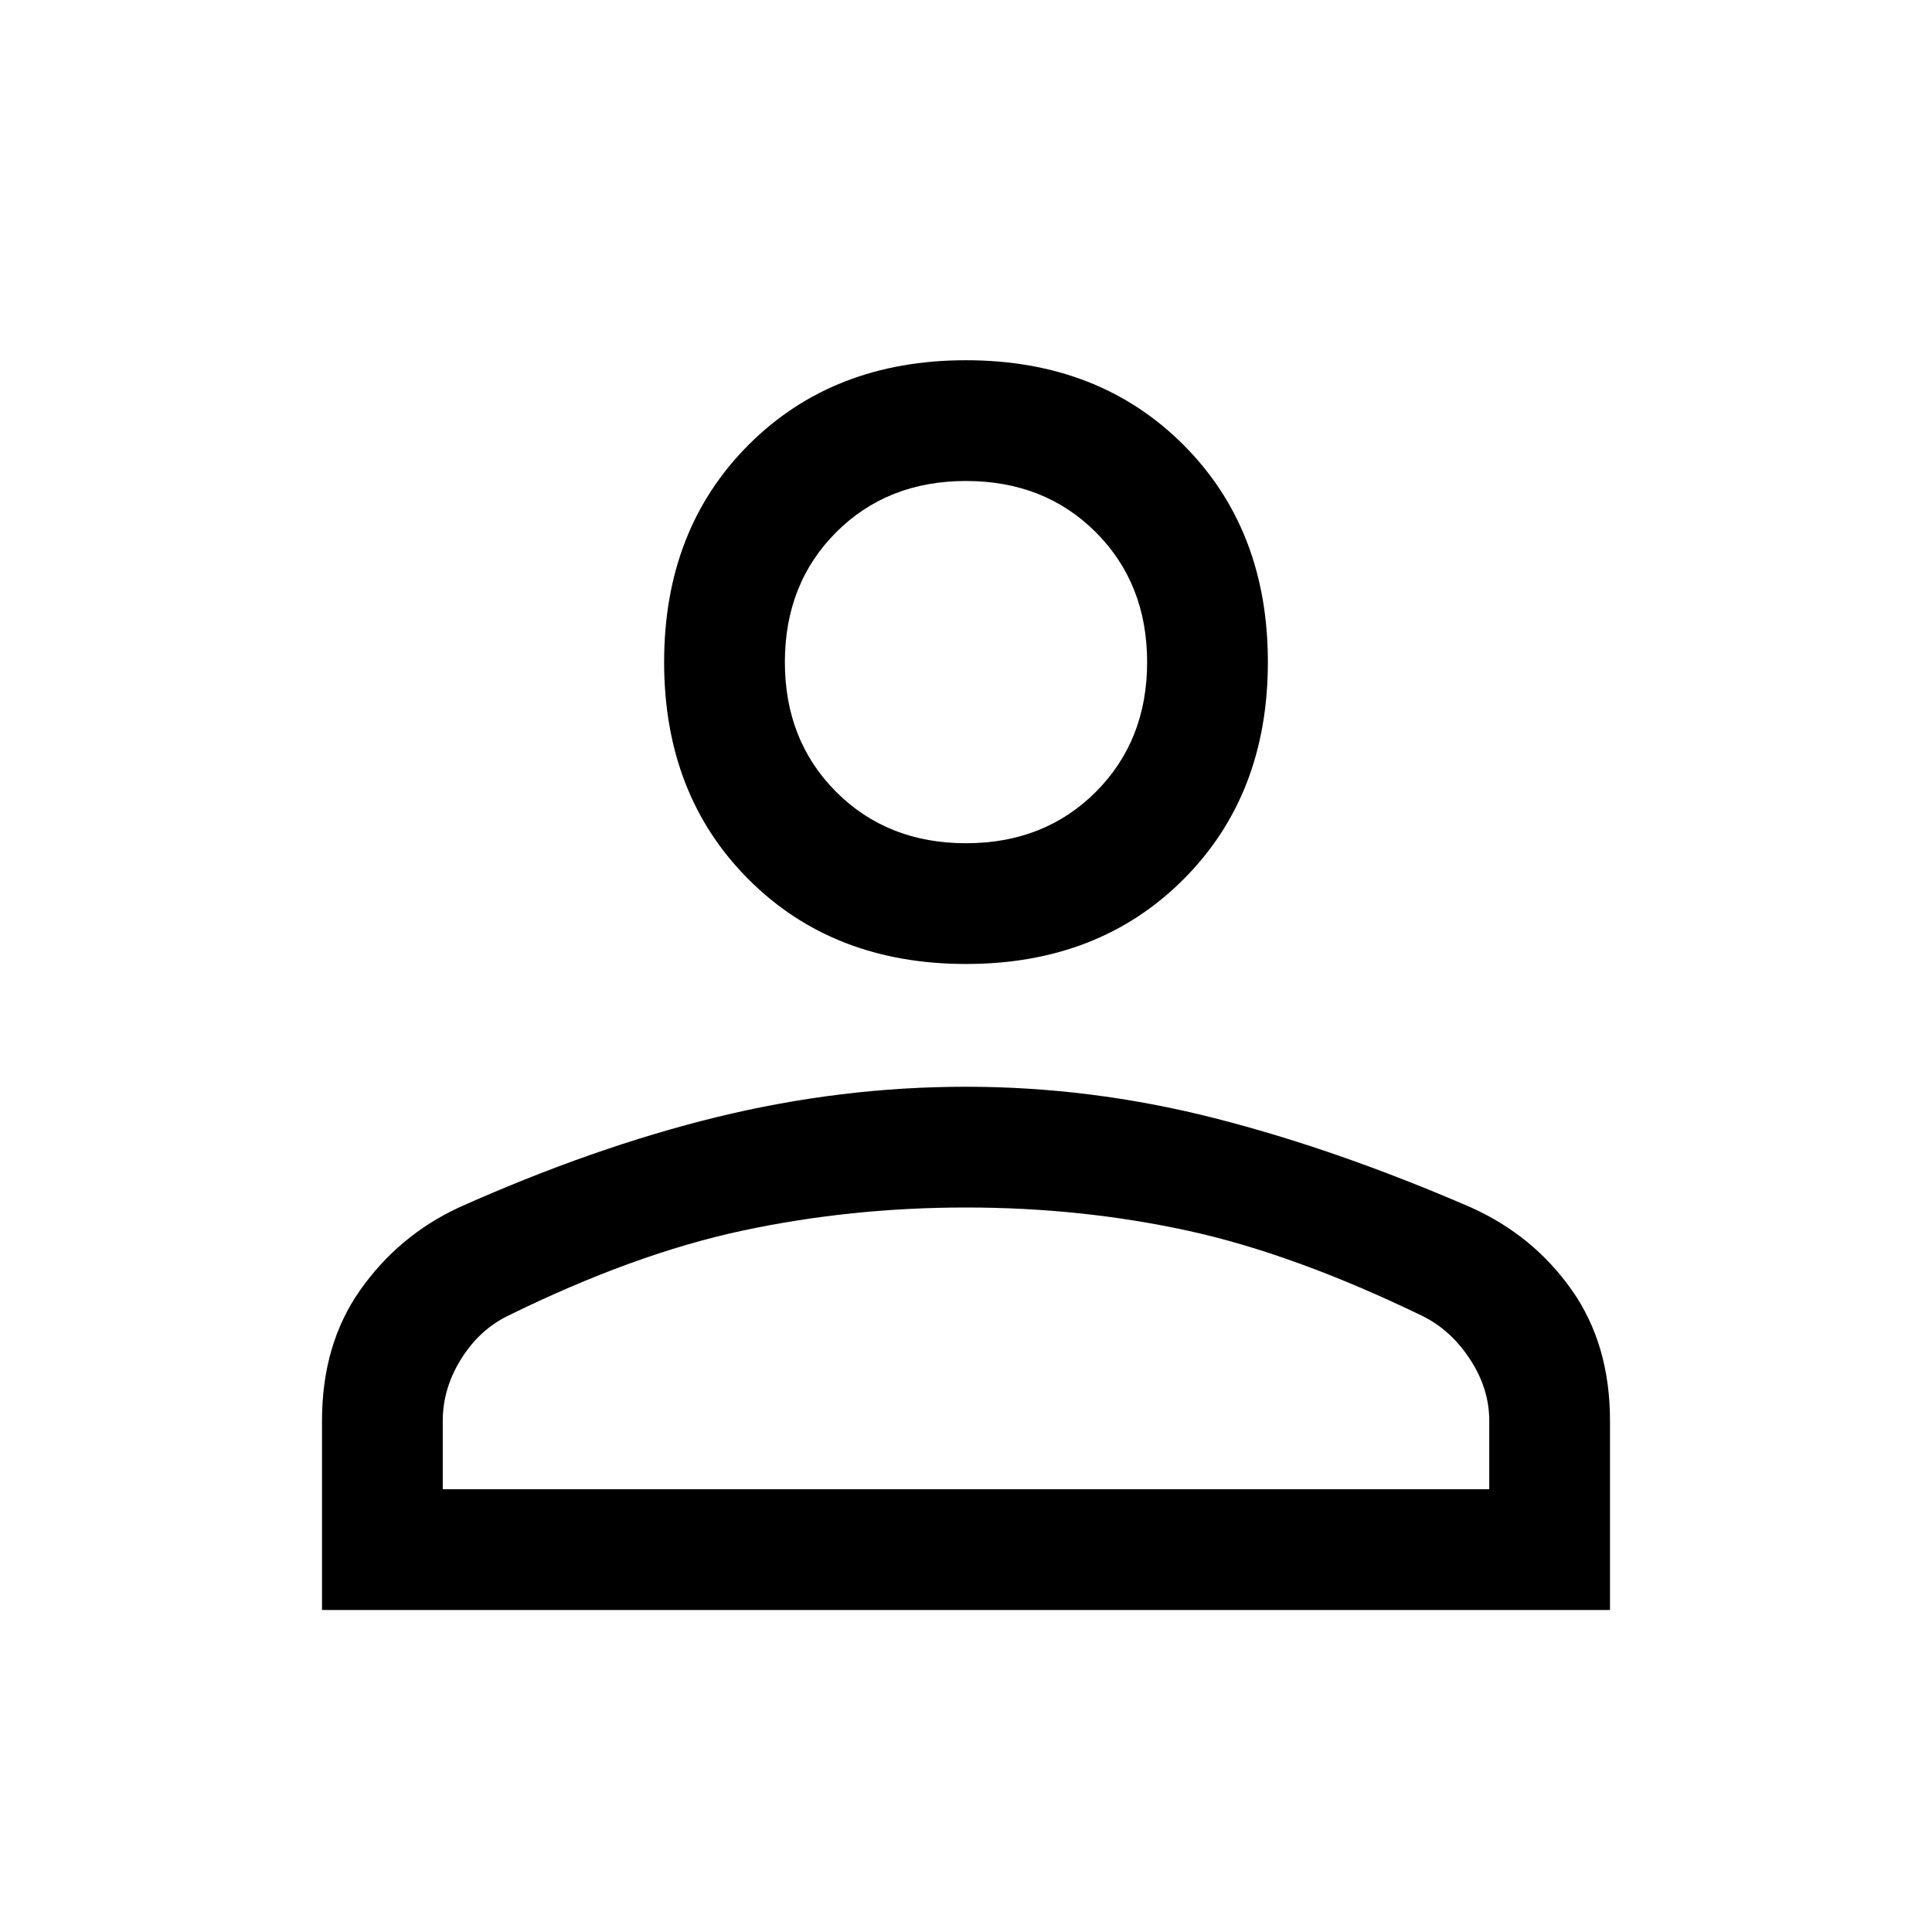
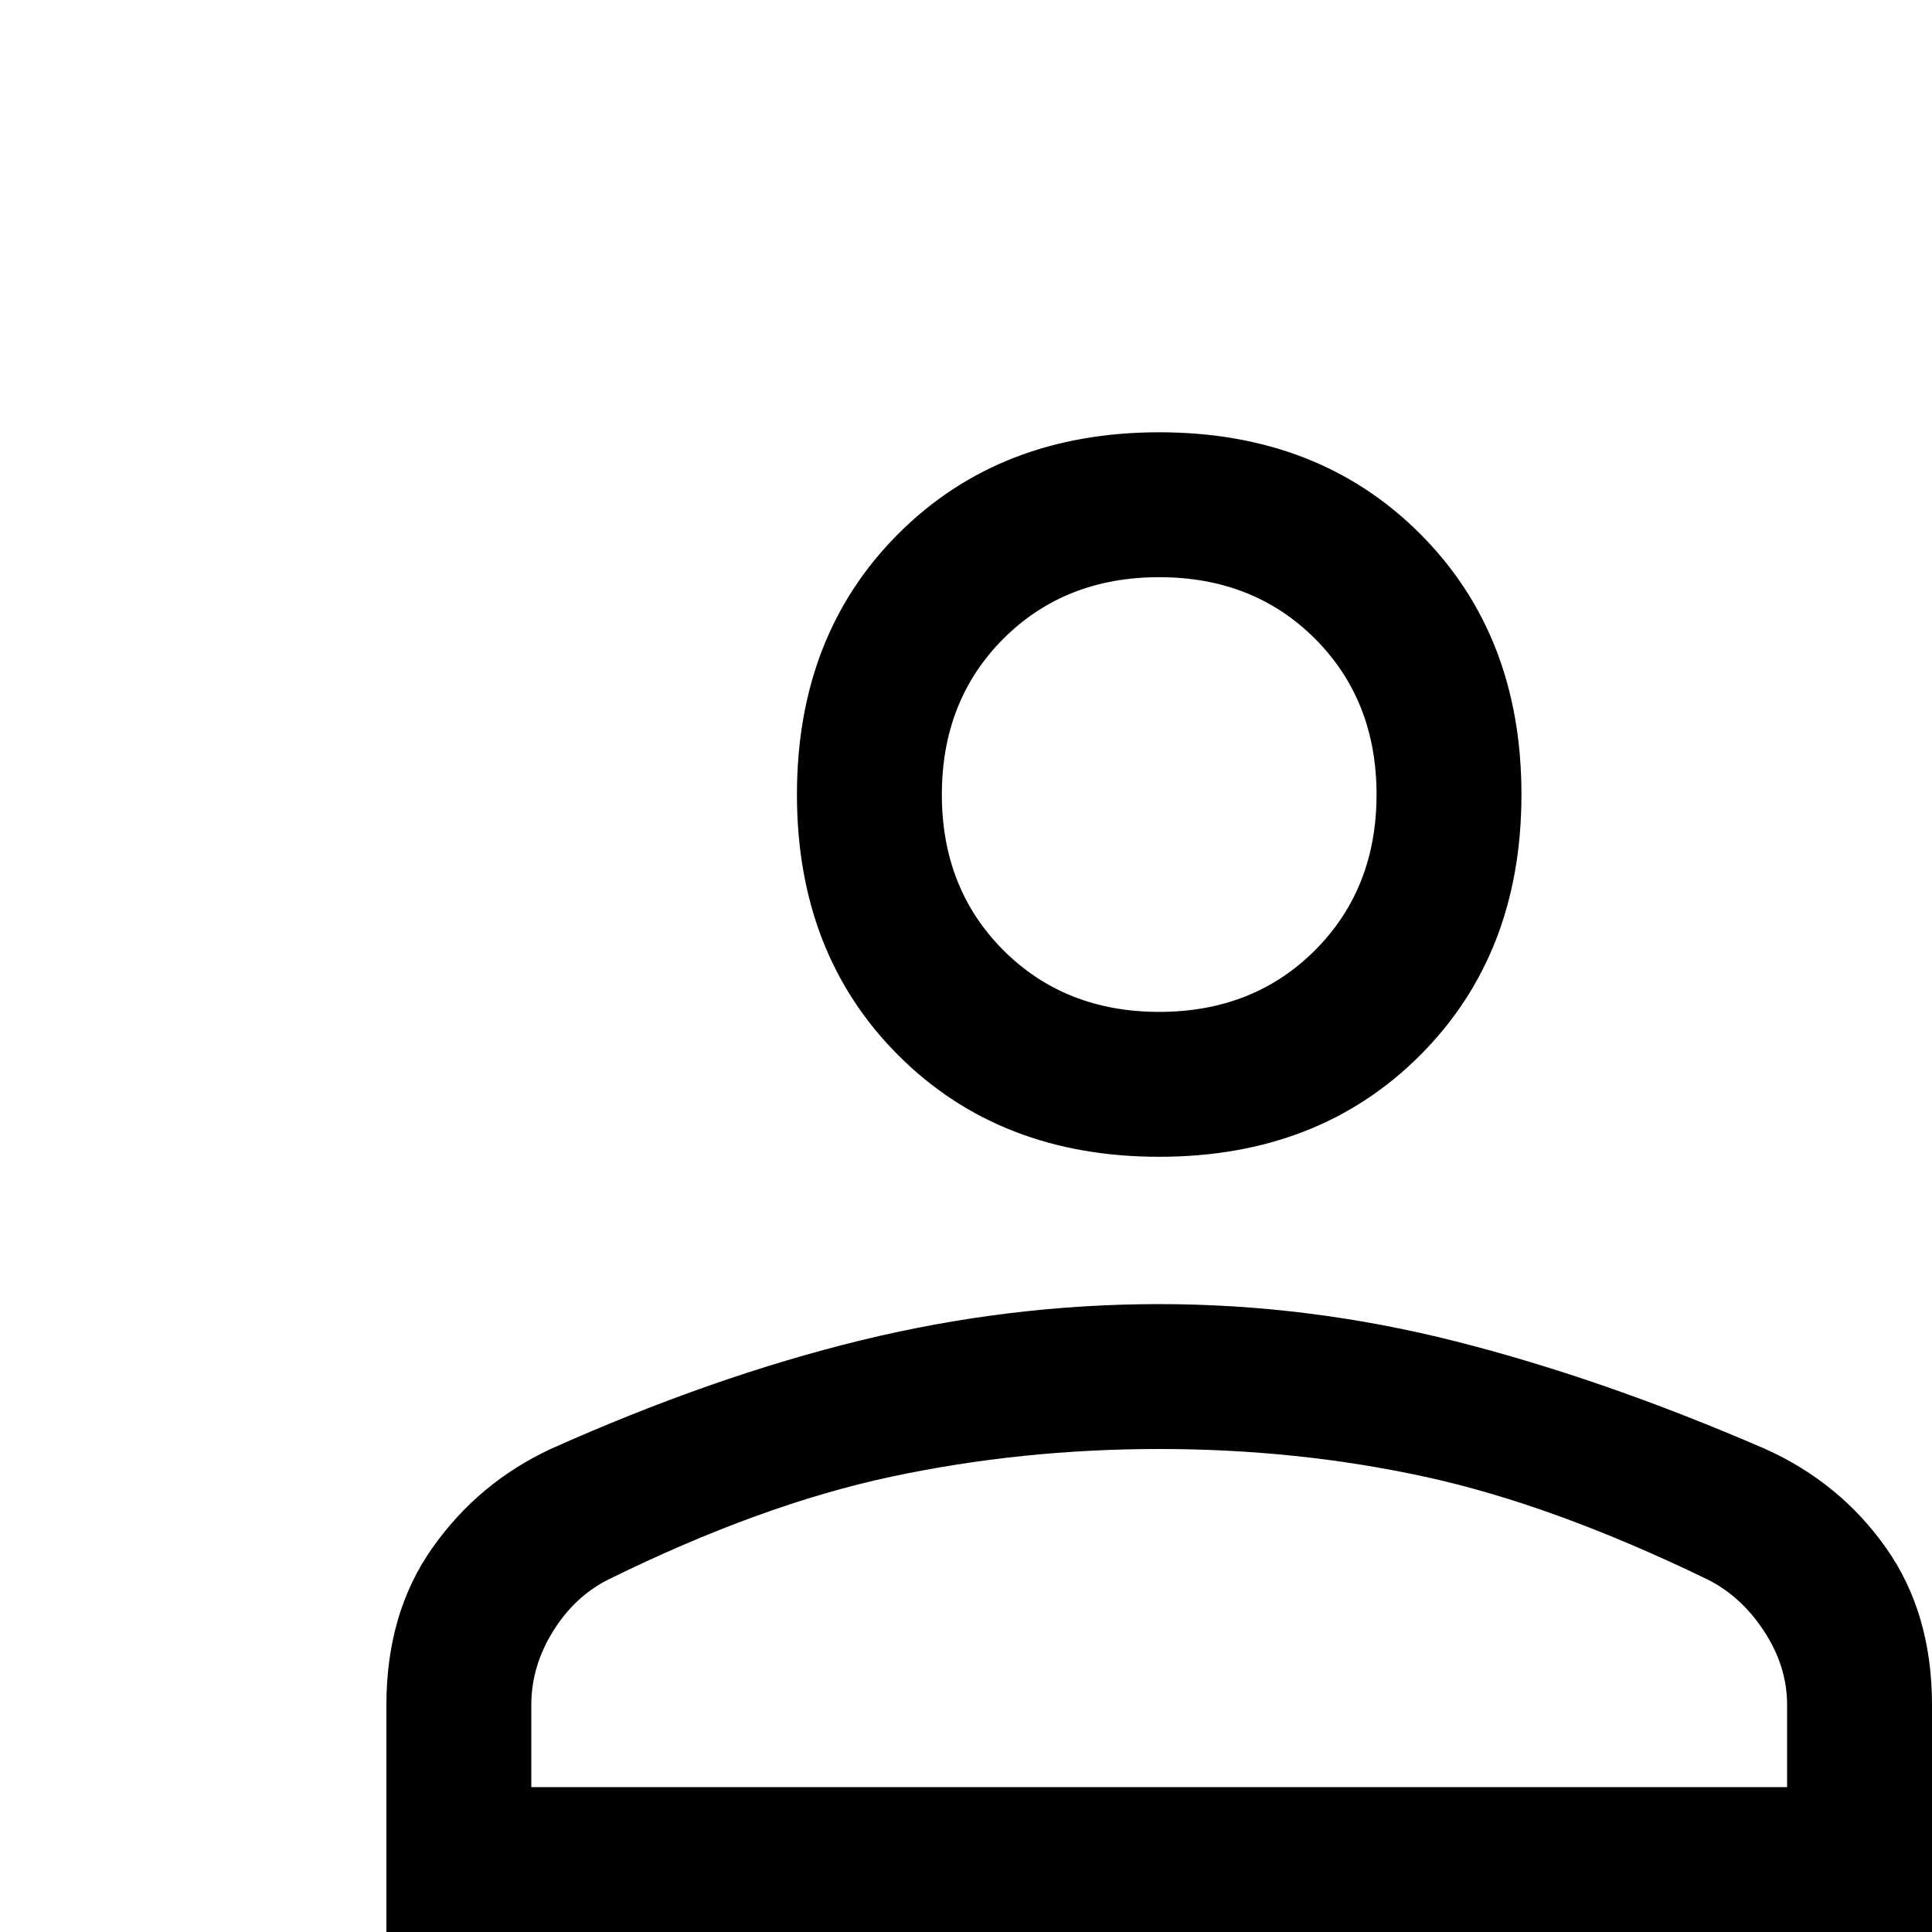
- <svg xmlns="http://www.w3.org/2000/svg" width="24" height="24" viewBox="0 0 24 24" fill="none">
+ <svg xmlns="http://www.w3.org/2000/svg" width="20" height="20" viewBox="0 0 20 20" fill="none">
  <path d="M12 11.975C10.9 11.975 10 11.625 9.3 10.925C8.6 10.225 8.25 9.325 8.25 8.225C8.25 7.125 8.6 6.225 9.3 5.525C10 4.825 10.9 4.475 12 4.475C13.1 4.475 14 4.825 14.7 5.525C15.4 6.225 15.75 7.125 15.75 8.225C15.75 9.325 15.4 10.225 14.7 10.925C14 11.625 13.1 11.975 12 11.975V11.975ZM4 20V17.65C4 17.016 4.158 16.475 4.475 16.025C4.792 15.575 5.2 15.233 5.7 15C6.817 14.5 7.888 14.125 8.912 13.875C9.938 13.625 10.967 13.5 12 13.5C13.033 13.5 14.058 13.629 15.075 13.887C16.092 14.145 17.158 14.516 18.275 15C18.792 15.233 19.208 15.575 19.525 16.025C19.842 16.475 20 17.016 20 17.65V20H4ZM5.5 18.5H18.5V17.65C18.5 17.383 18.421 17.129 18.262 16.887C18.104 16.645 17.908 16.466 17.675 16.35C16.608 15.833 15.633 15.479 14.75 15.287C13.867 15.095 12.95 15 12 15C11.05 15 10.125 15.095 9.225 15.287C8.325 15.479 7.35 15.833 6.3 16.35C6.067 16.466 5.875 16.645 5.725 16.887C5.575 17.129 5.5 17.383 5.5 17.65V18.5ZM12 10.475C12.65 10.475 13.188 10.262 13.613 9.837C14.037 9.412 14.25 8.875 14.25 8.225C14.25 7.575 14.037 7.037 13.613 6.612C13.188 6.187 12.65 5.975 12 5.975C11.35 5.975 10.812 6.187 10.387 6.612C9.963 7.037 9.75 7.575 9.75 8.225C9.75 8.875 9.963 9.412 10.387 9.837C10.812 10.262 11.35 10.475 12 10.475Z" fill="black" />
</svg>
